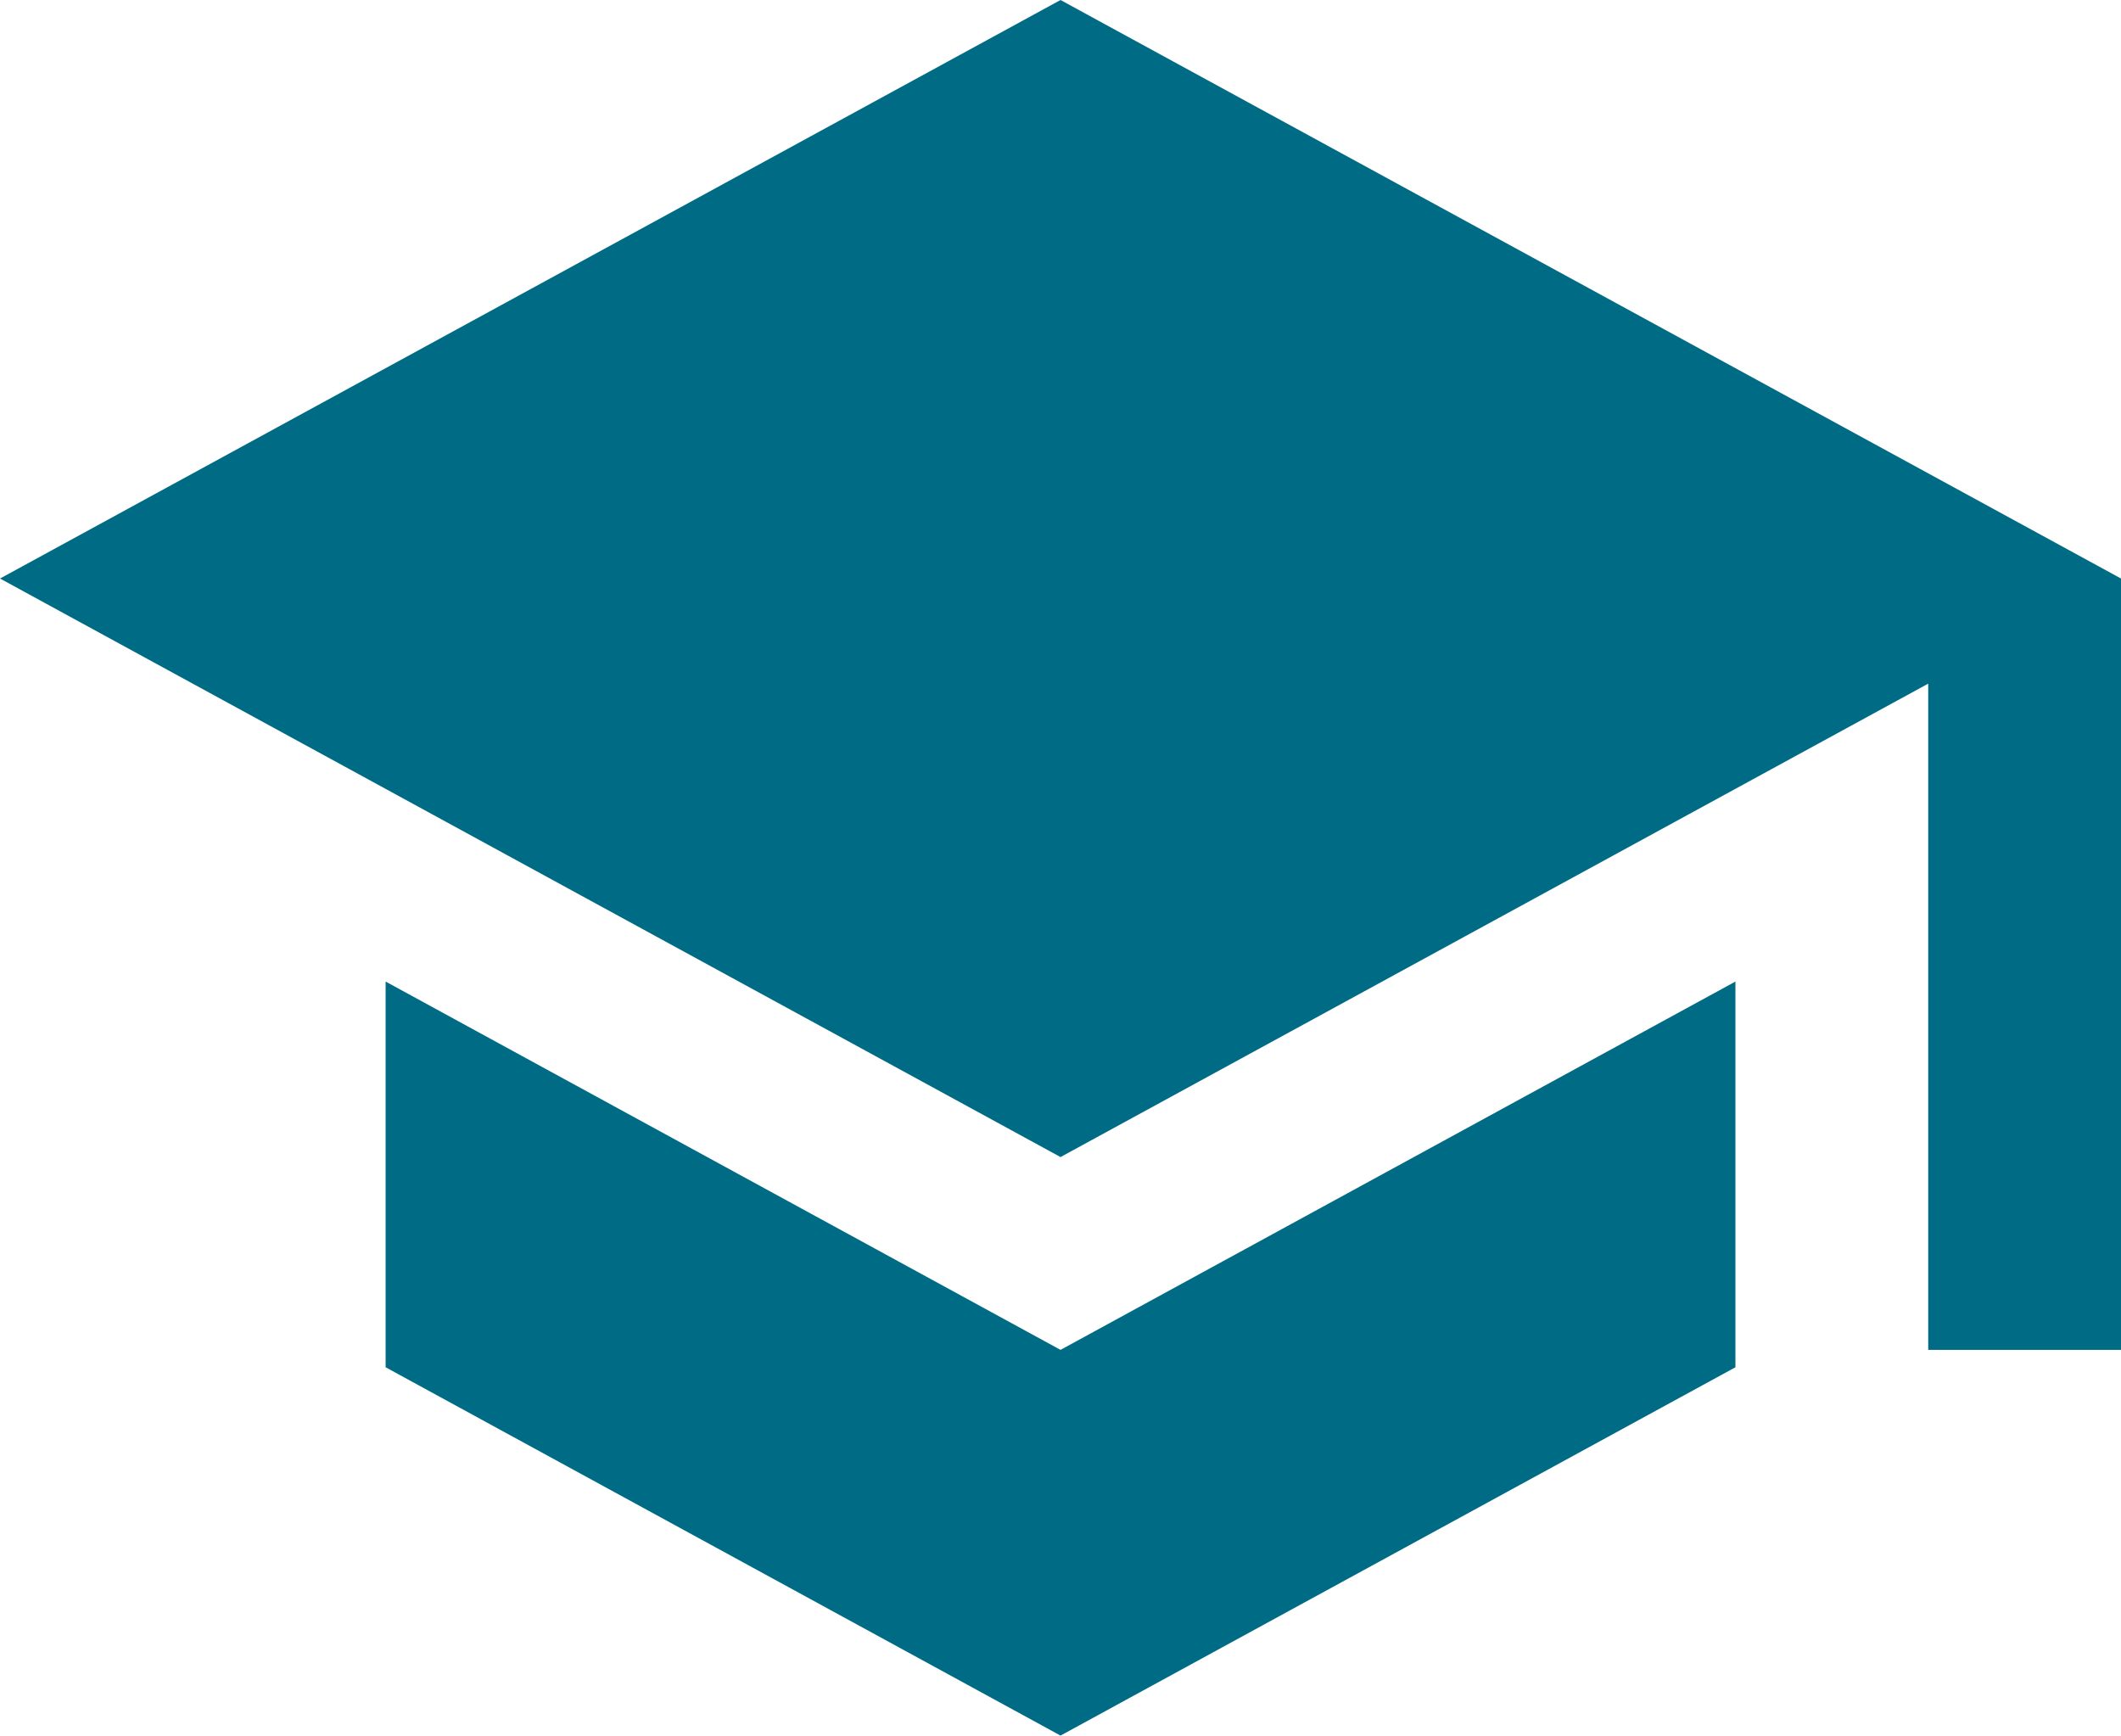
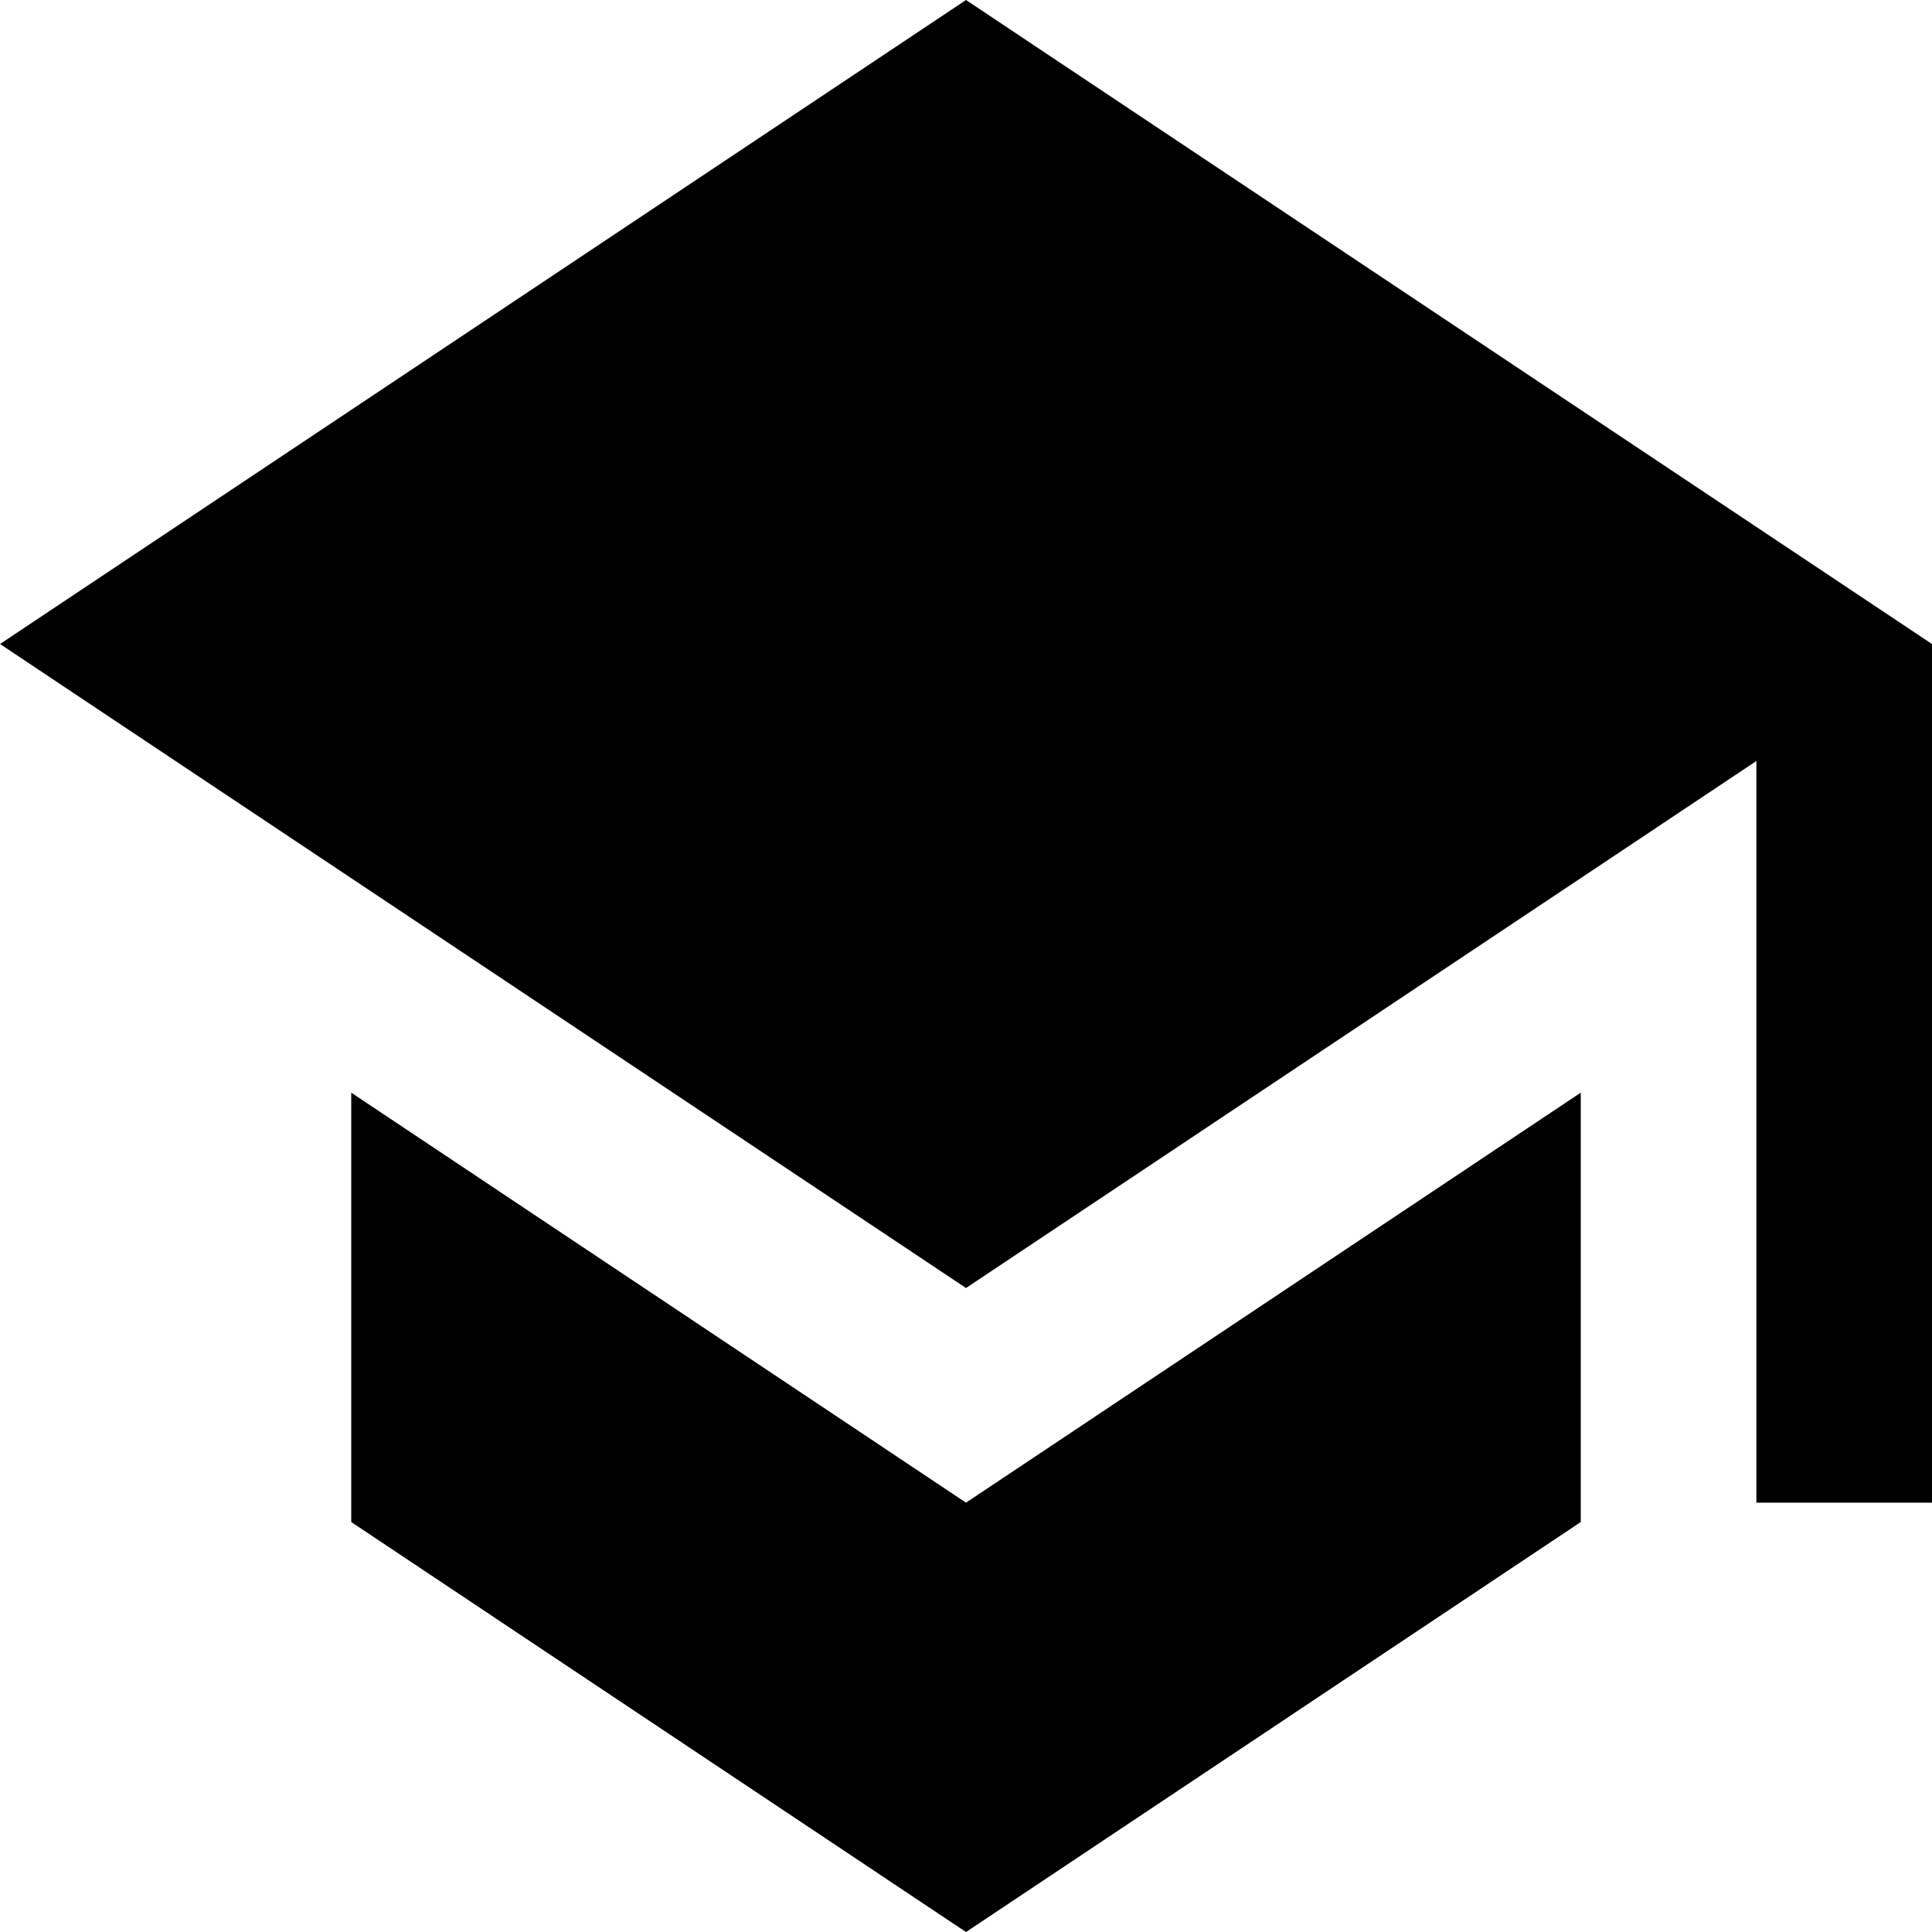
- <svg xmlns="http://www.w3.org/2000/svg" width="26.458mm" height="21.648mm" viewBox="0 0 26.458 21.648" version="1.1" id="svg5" xml:space="preserve">
+ <svg xmlns="http://www.w3.org/2000/svg" width="6.35mm" height="6.35mm" viewBox="0 0 6.35 6.35" version="1.1" id="svg5" xml:space="preserve">
  <defs id="defs2" />
-   <g id="layer1" transform="translate(-110.0037,-26.27694)">
-     <path d="m 114.814,38.52 v 4.811 l 8.419,4.594 8.419,-4.594 v -4.811 l -8.419,4.594 z m 8.419,-12.243 -13.229,7.216 13.229,7.216 10.824,-5.905 v 8.31 h 2.405 v -9.621 z" id="path13652" style="fill:#006b85;fill-opacity:1;stroke-width:1.203" />
+   <g id="layer1" transform="matrix(0.24,0,0,0.2933332,-26.40089,-7.707898)" style="fill:#000000">
+     <path d="m 114.814,38.52 v 4.811 l 8.419,4.594 8.419,-4.594 v -4.811 l -8.419,4.594 z m 8.419,-12.243 -13.229,7.216 13.229,7.216 10.824,-5.905 v 8.31 h 2.405 v -9.621 z" id="path13652" style="fill:#000000;fill-opacity:1;stroke-width:1.203" />
  </g>
</svg>
